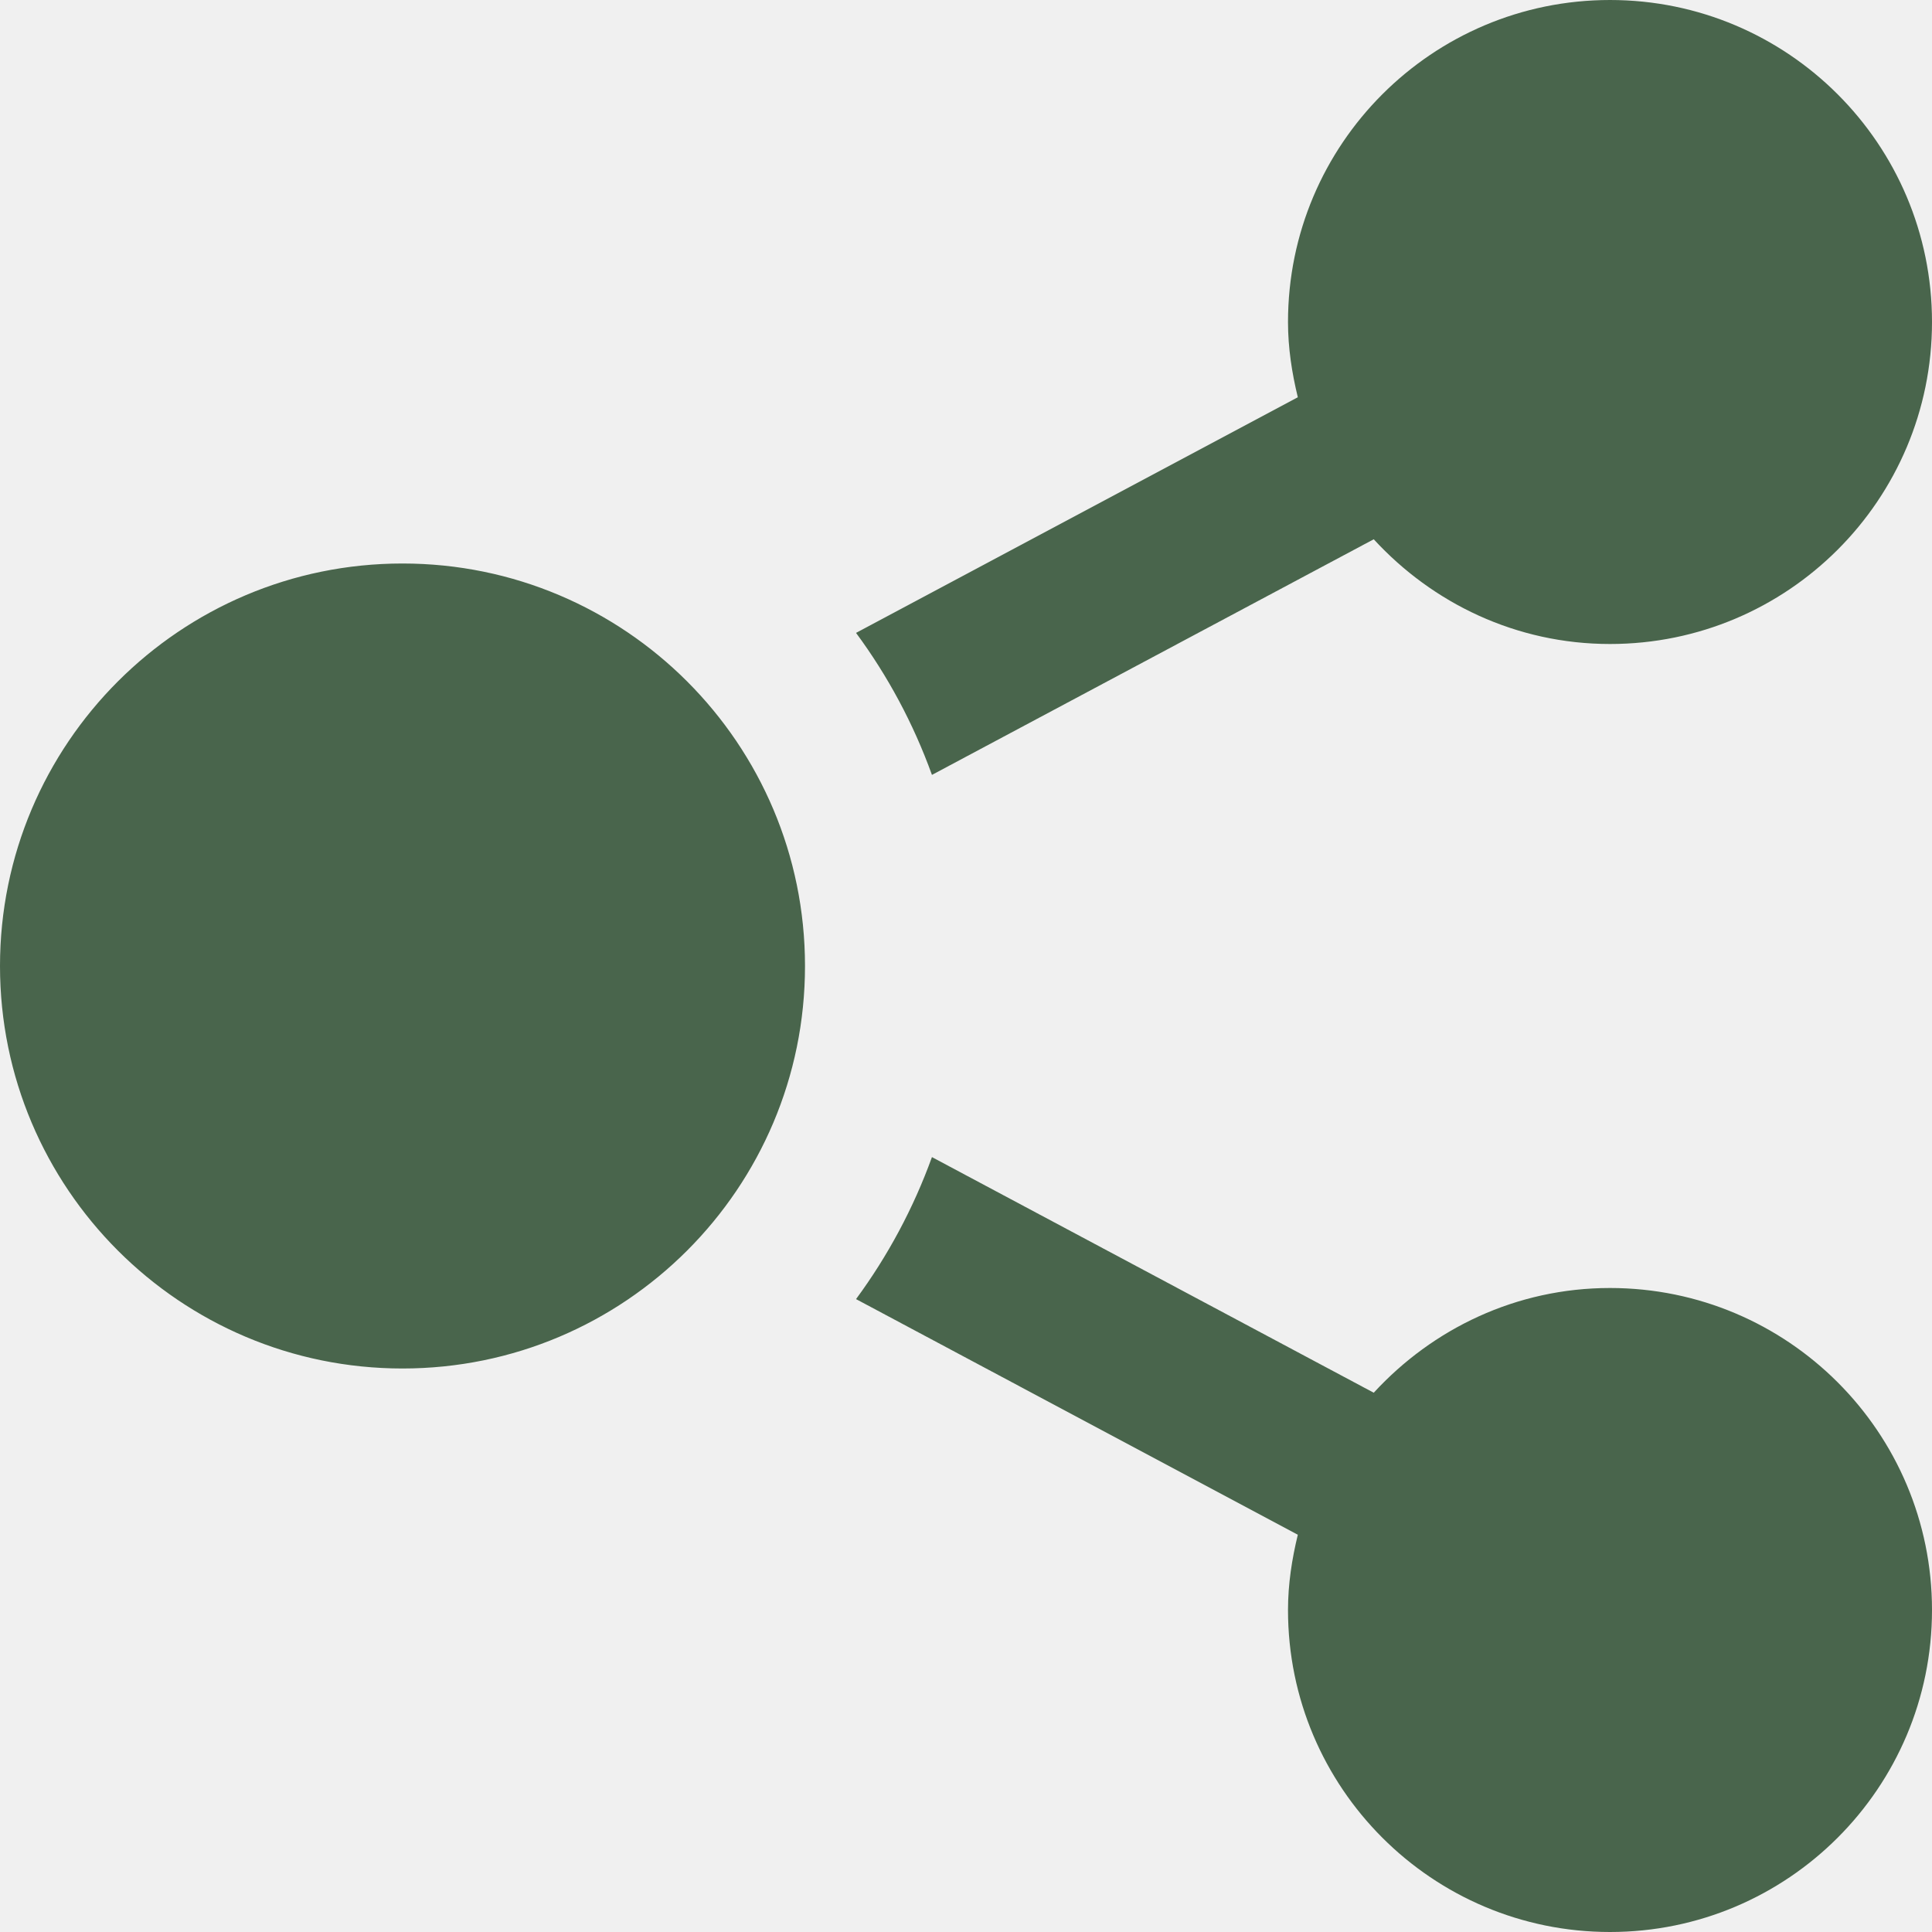
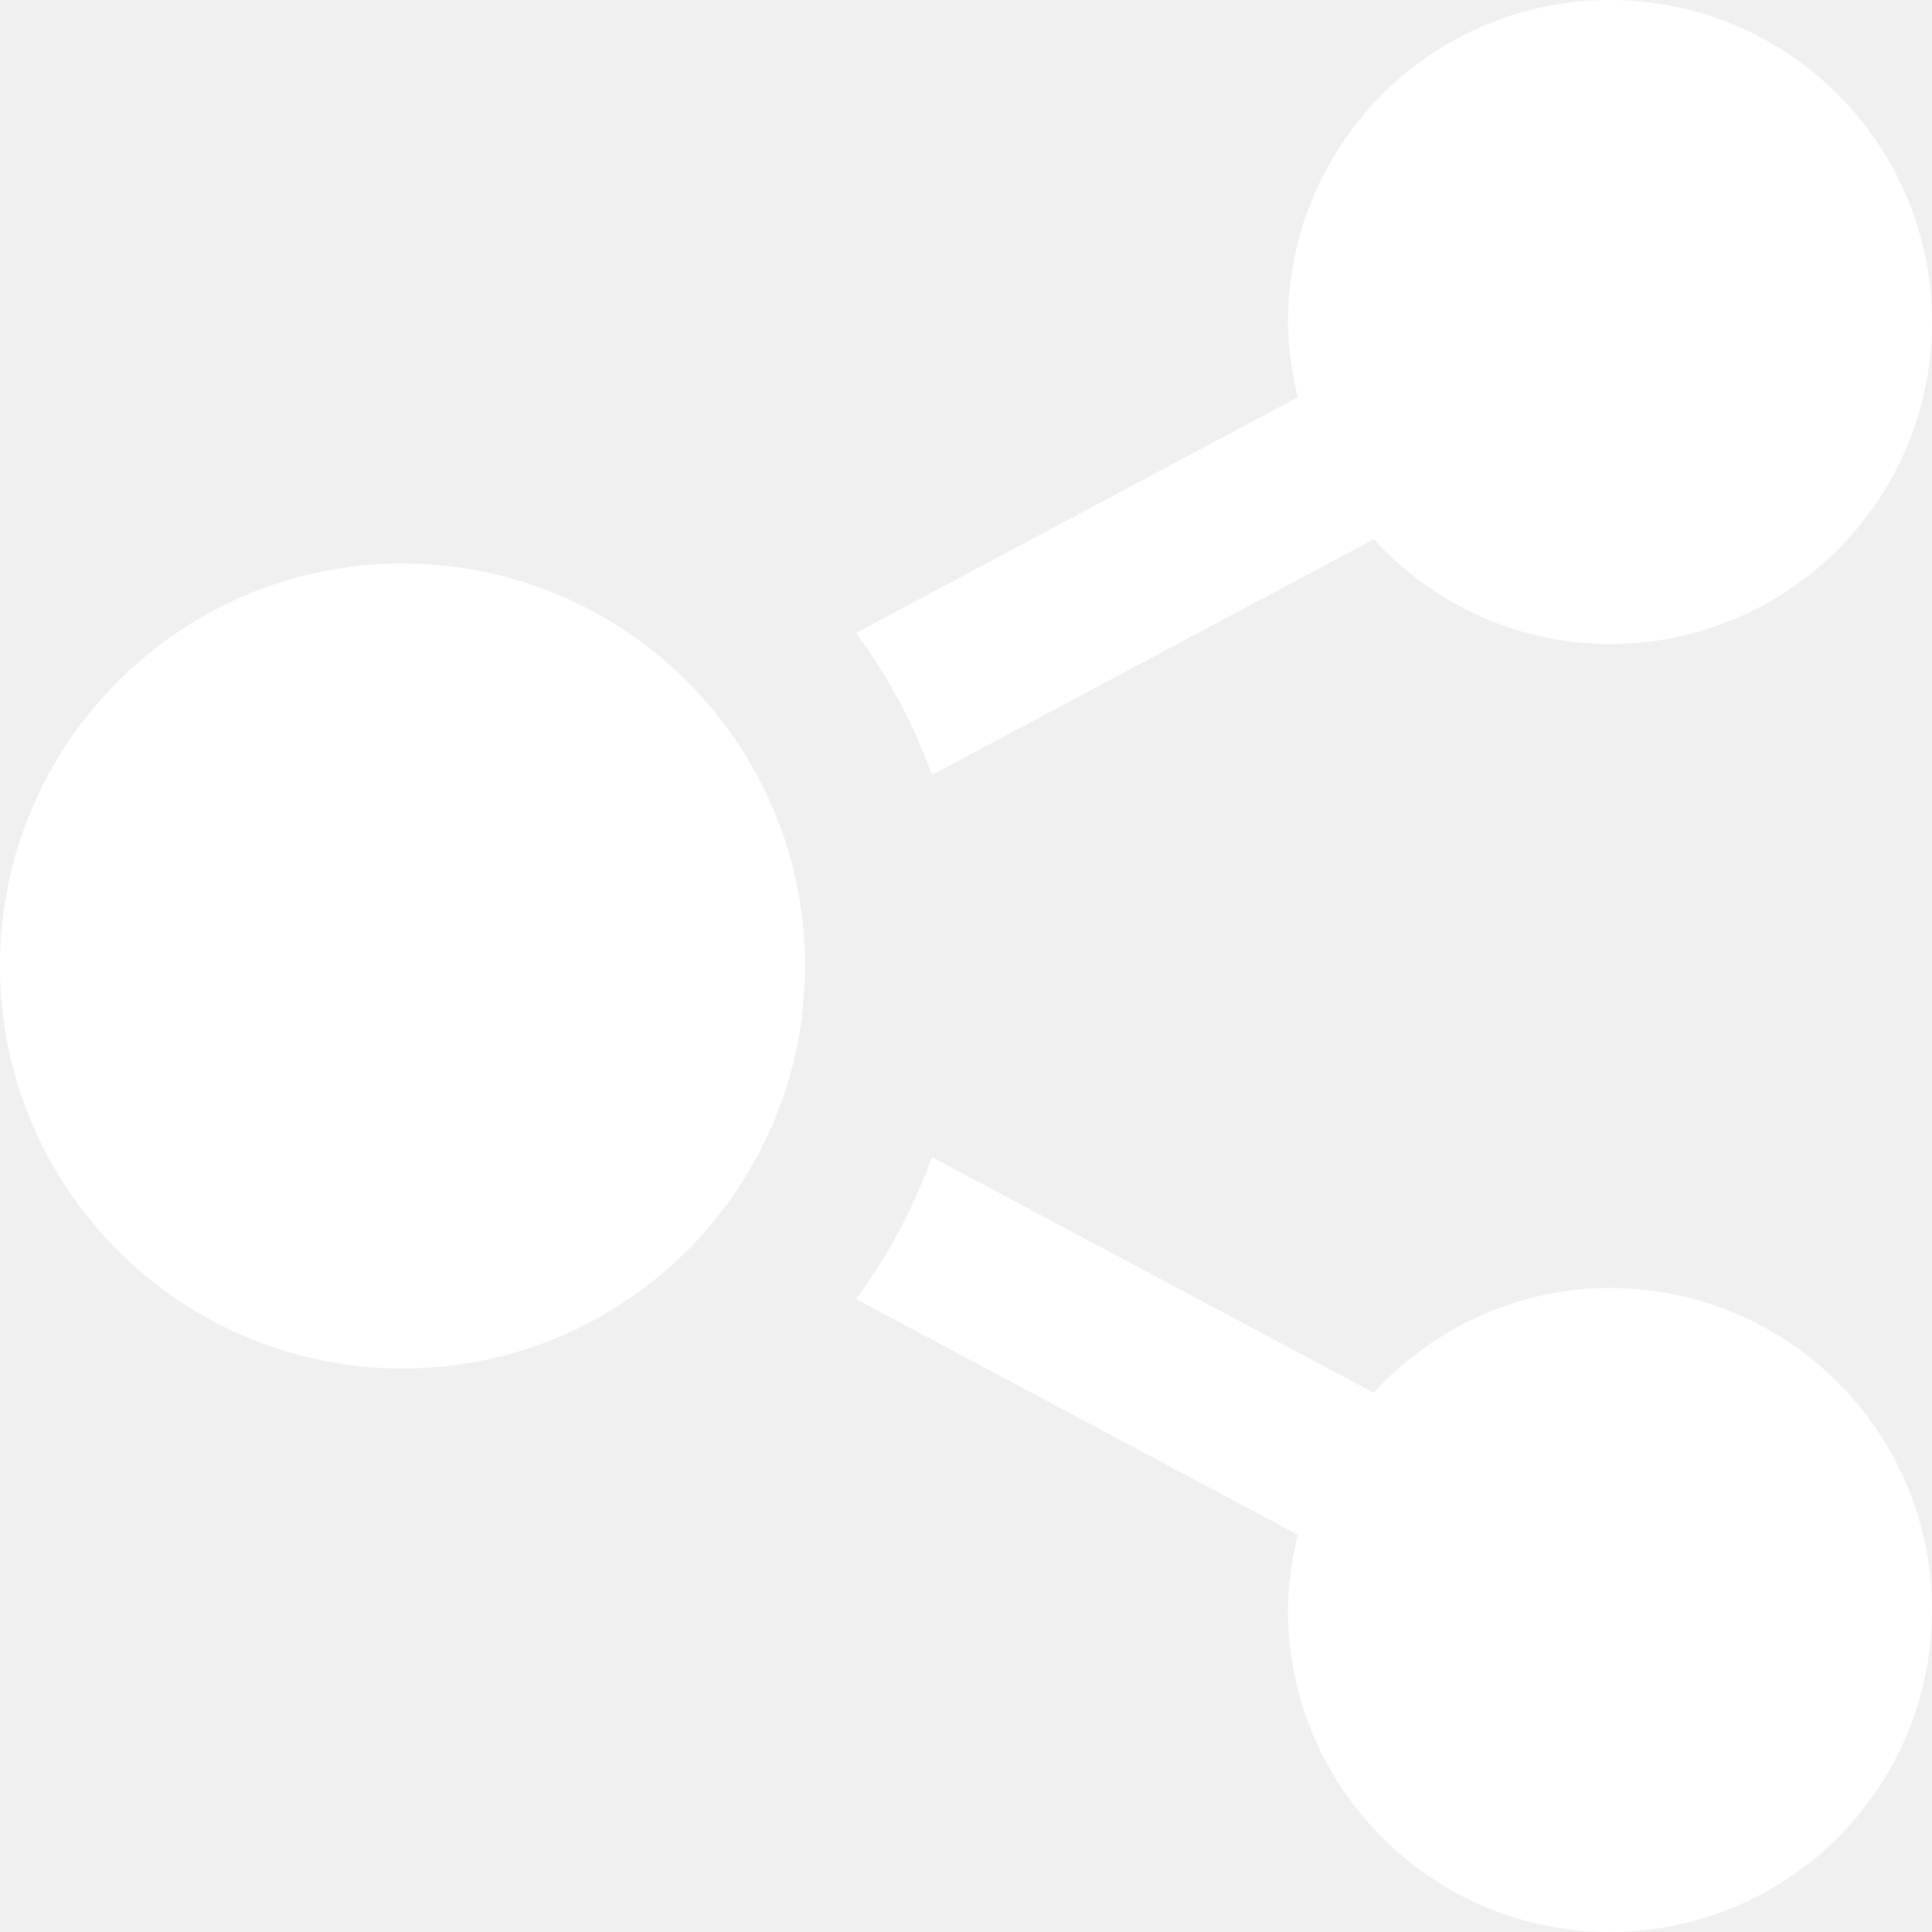
- <svg xmlns="http://www.w3.org/2000/svg" width="20" height="20" viewBox="0 0 24 24" fill="#49654C">
+ <svg xmlns="http://www.w3.org/2000/svg" width="20" height="20" viewBox="0 0 24 24" fill="white">
  <path d="M5 7c2.761 0 5 2.239 5 5s-2.239 5-5 5-5-2.239-5-5 2.239-5 5-5zm11.122 12.065c-.073.301-.122.611-.122.935 0 2.209 1.791 4 4 4s4-1.791 4-4-1.791-4-4-4c-1.165 0-2.204.506-2.935 1.301l-5.488-2.927c-.23.636-.549 1.229-.943 1.764l5.488 2.927zm7.878-15.065c0-2.209-1.791-4-4-4s-4 1.791-4 4c0 .324.049.634.122.935l-5.488 2.927c.395.535.713 1.127.943 1.764l5.488-2.927c.731.795 1.77 1.301 2.935 1.301 2.209 0 4-1.791 4-4z" />
</svg>
